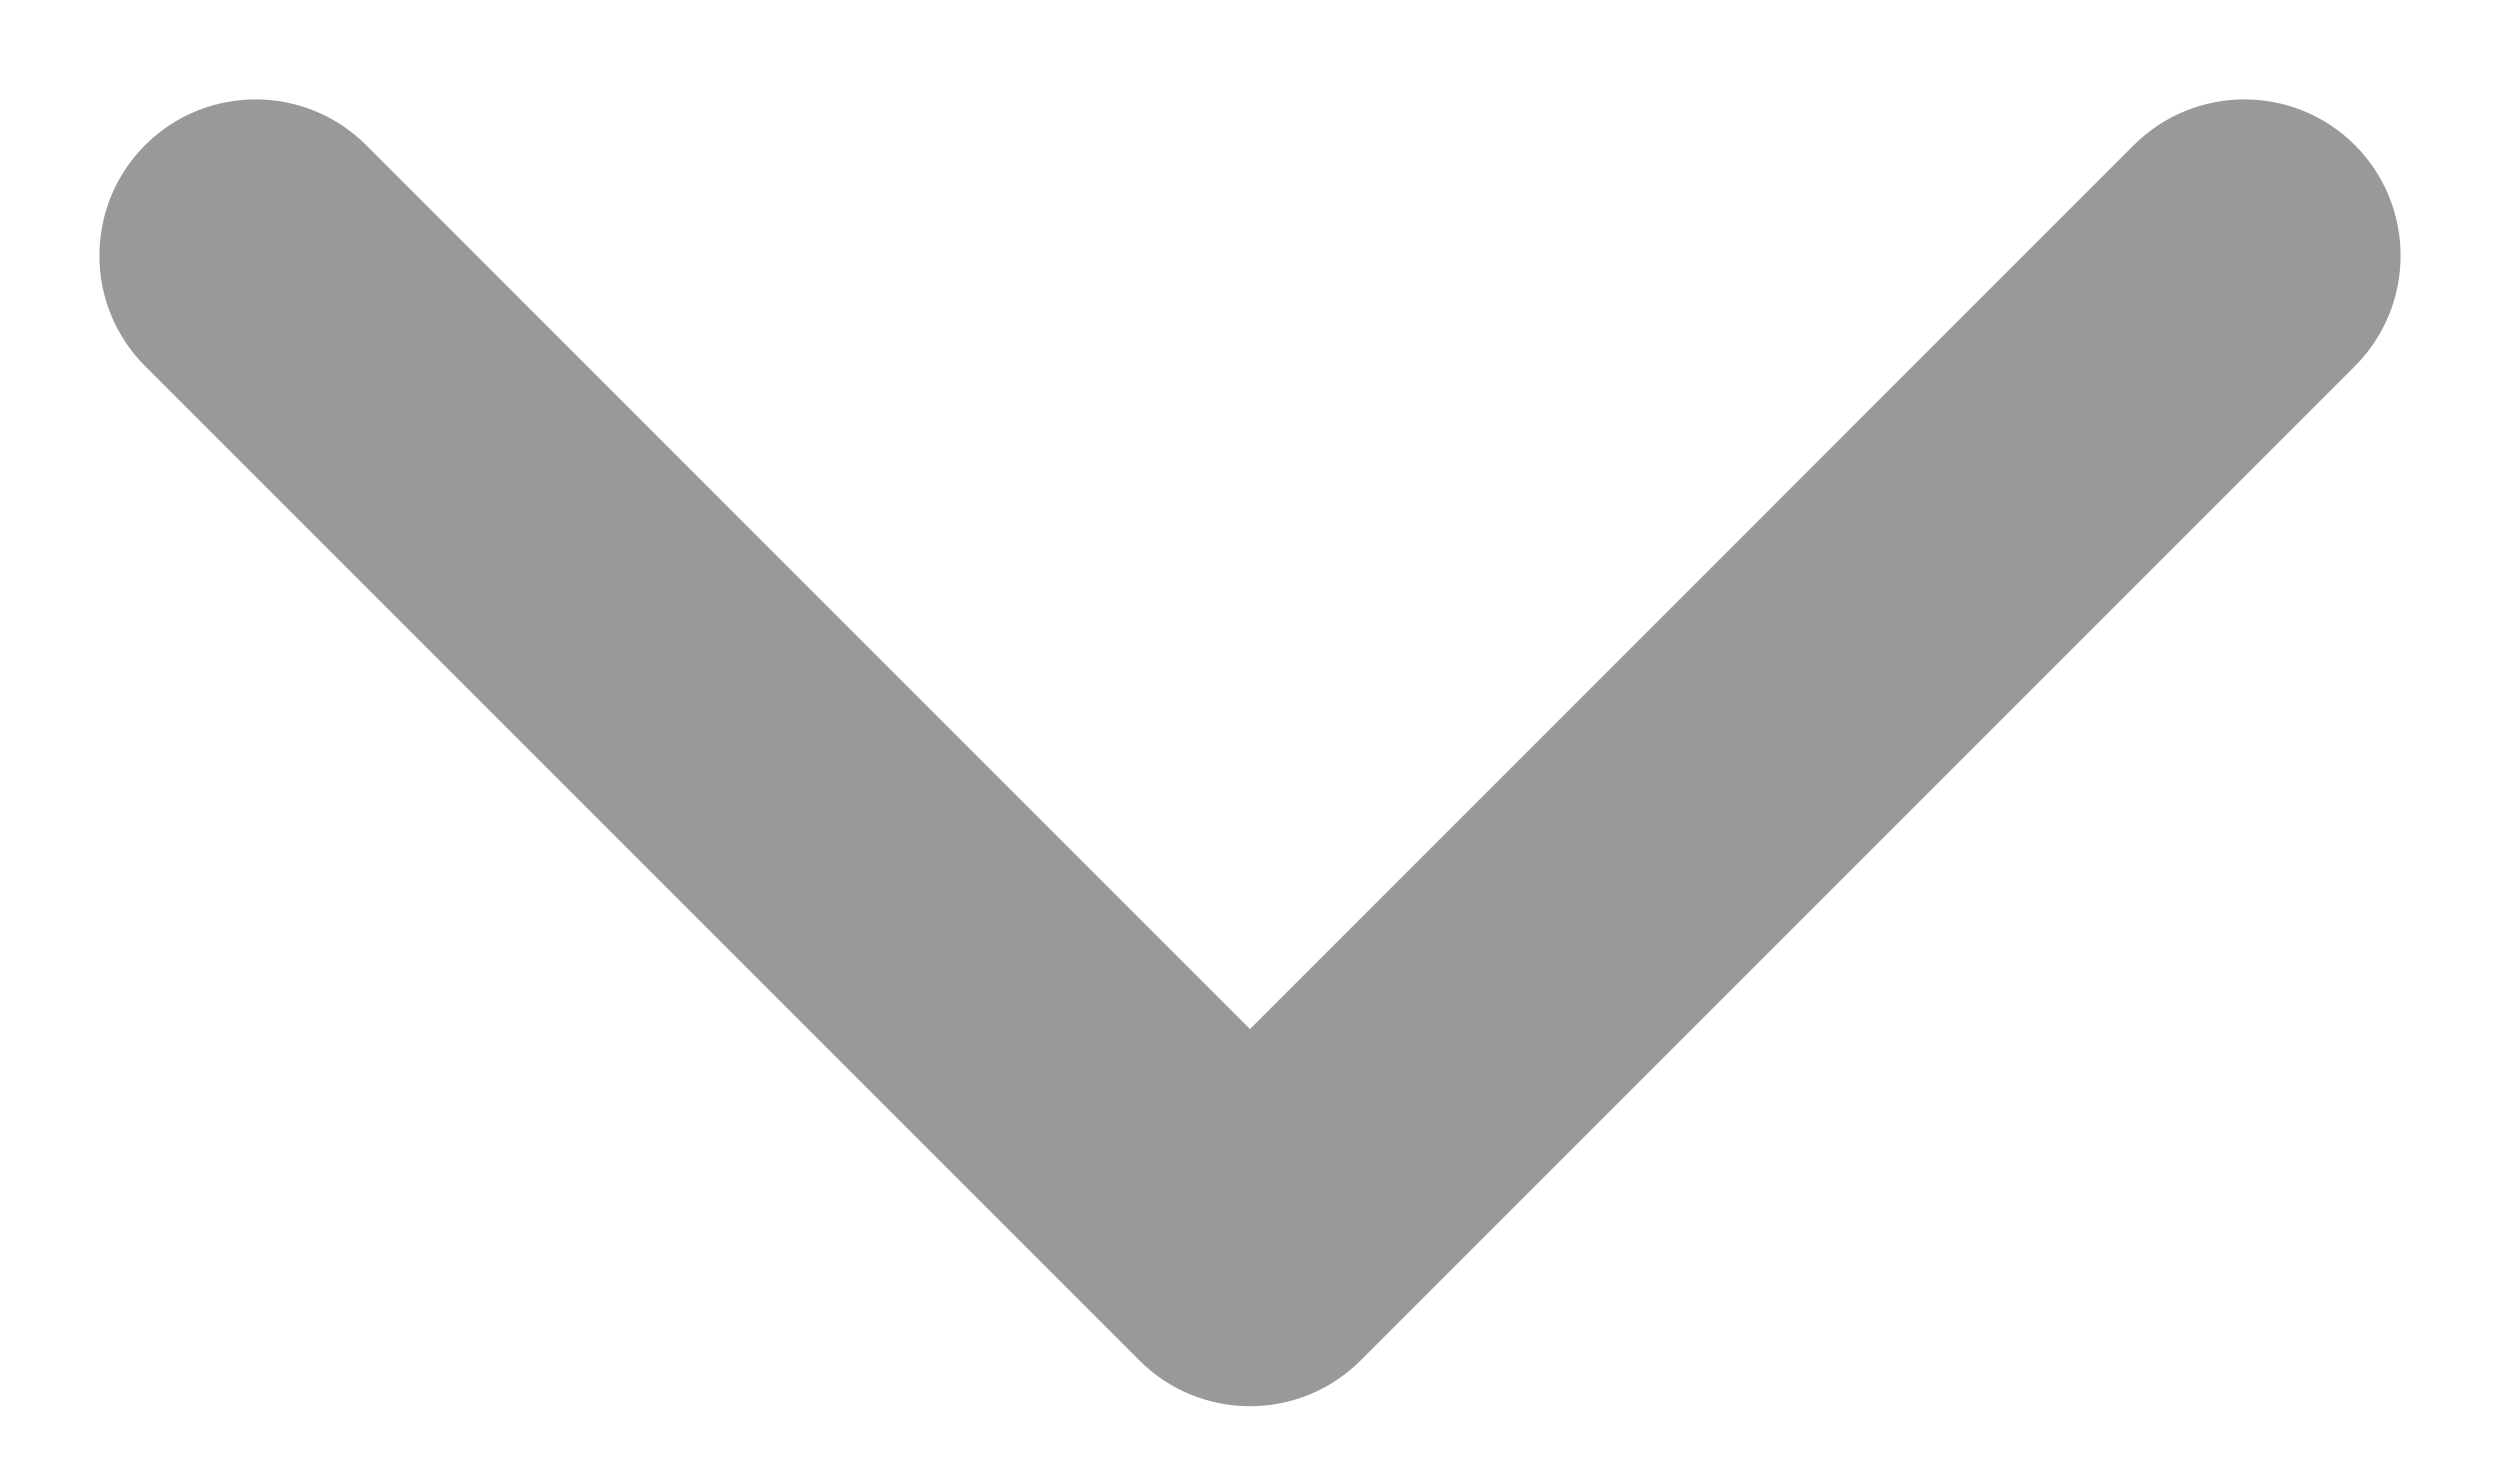
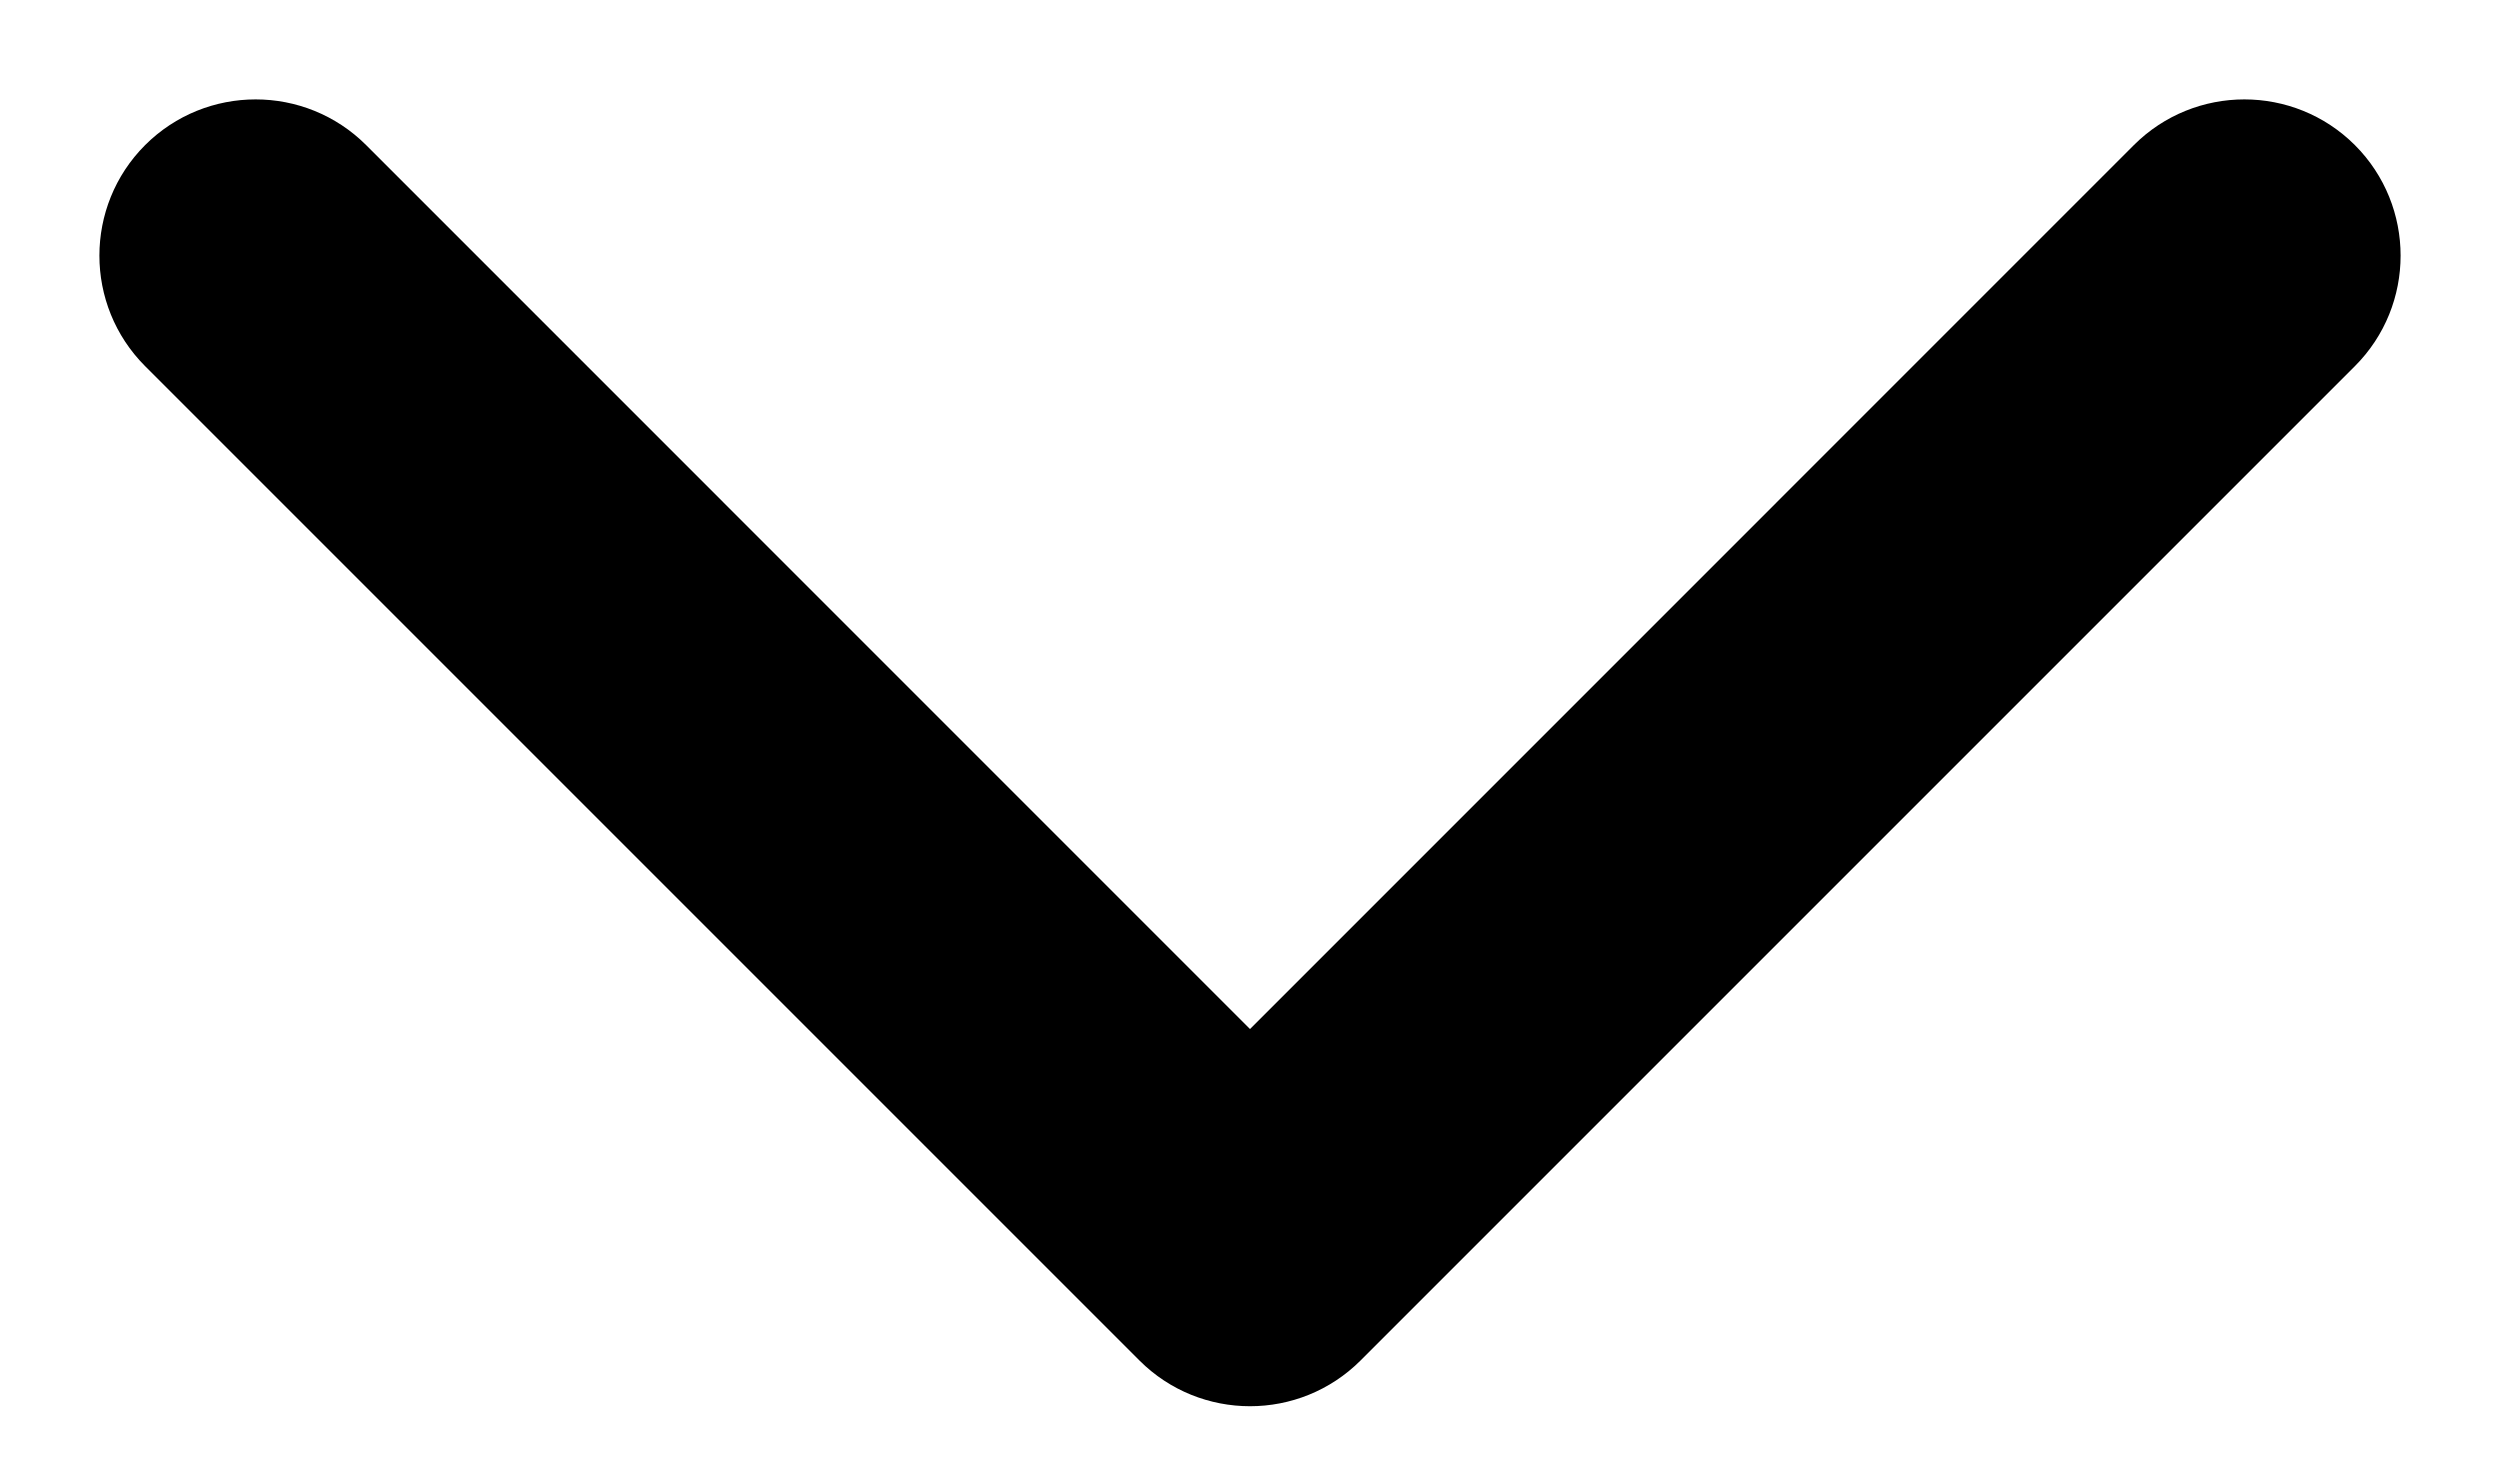
<svg xmlns="http://www.w3.org/2000/svg" width="24" height="14" viewBox="0 0 24 14" fill="none">
-   <path d="M10.939 13.061C11.525 13.646 12.475 13.646 13.061 13.061L22.607 3.515C23.192 2.929 23.192 1.979 22.607 1.393C22.021 0.808 21.071 0.808 20.485 1.393L12 9.879L3.515 1.393C2.929 0.808 1.979 0.808 1.393 1.393C0.808 1.979 0.808 2.929 1.393 3.515L10.939 13.061ZM10.5 11V12H13.5V11H10.5Z" fill="#999999" />
+   <path d="M10.939 13.061C11.525 13.646 12.475 13.646 13.061 13.061L22.607 3.515C23.192 2.929 23.192 1.979 22.607 1.393C22.021 0.808 21.071 0.808 20.485 1.393L12 9.879L3.515 1.393C2.929 0.808 1.979 0.808 1.393 1.393C0.808 1.979 0.808 2.929 1.393 3.515L10.939 13.061ZM10.5 11V12H13.5V11H10.5Z" fill="currentColor" />
</svg>
